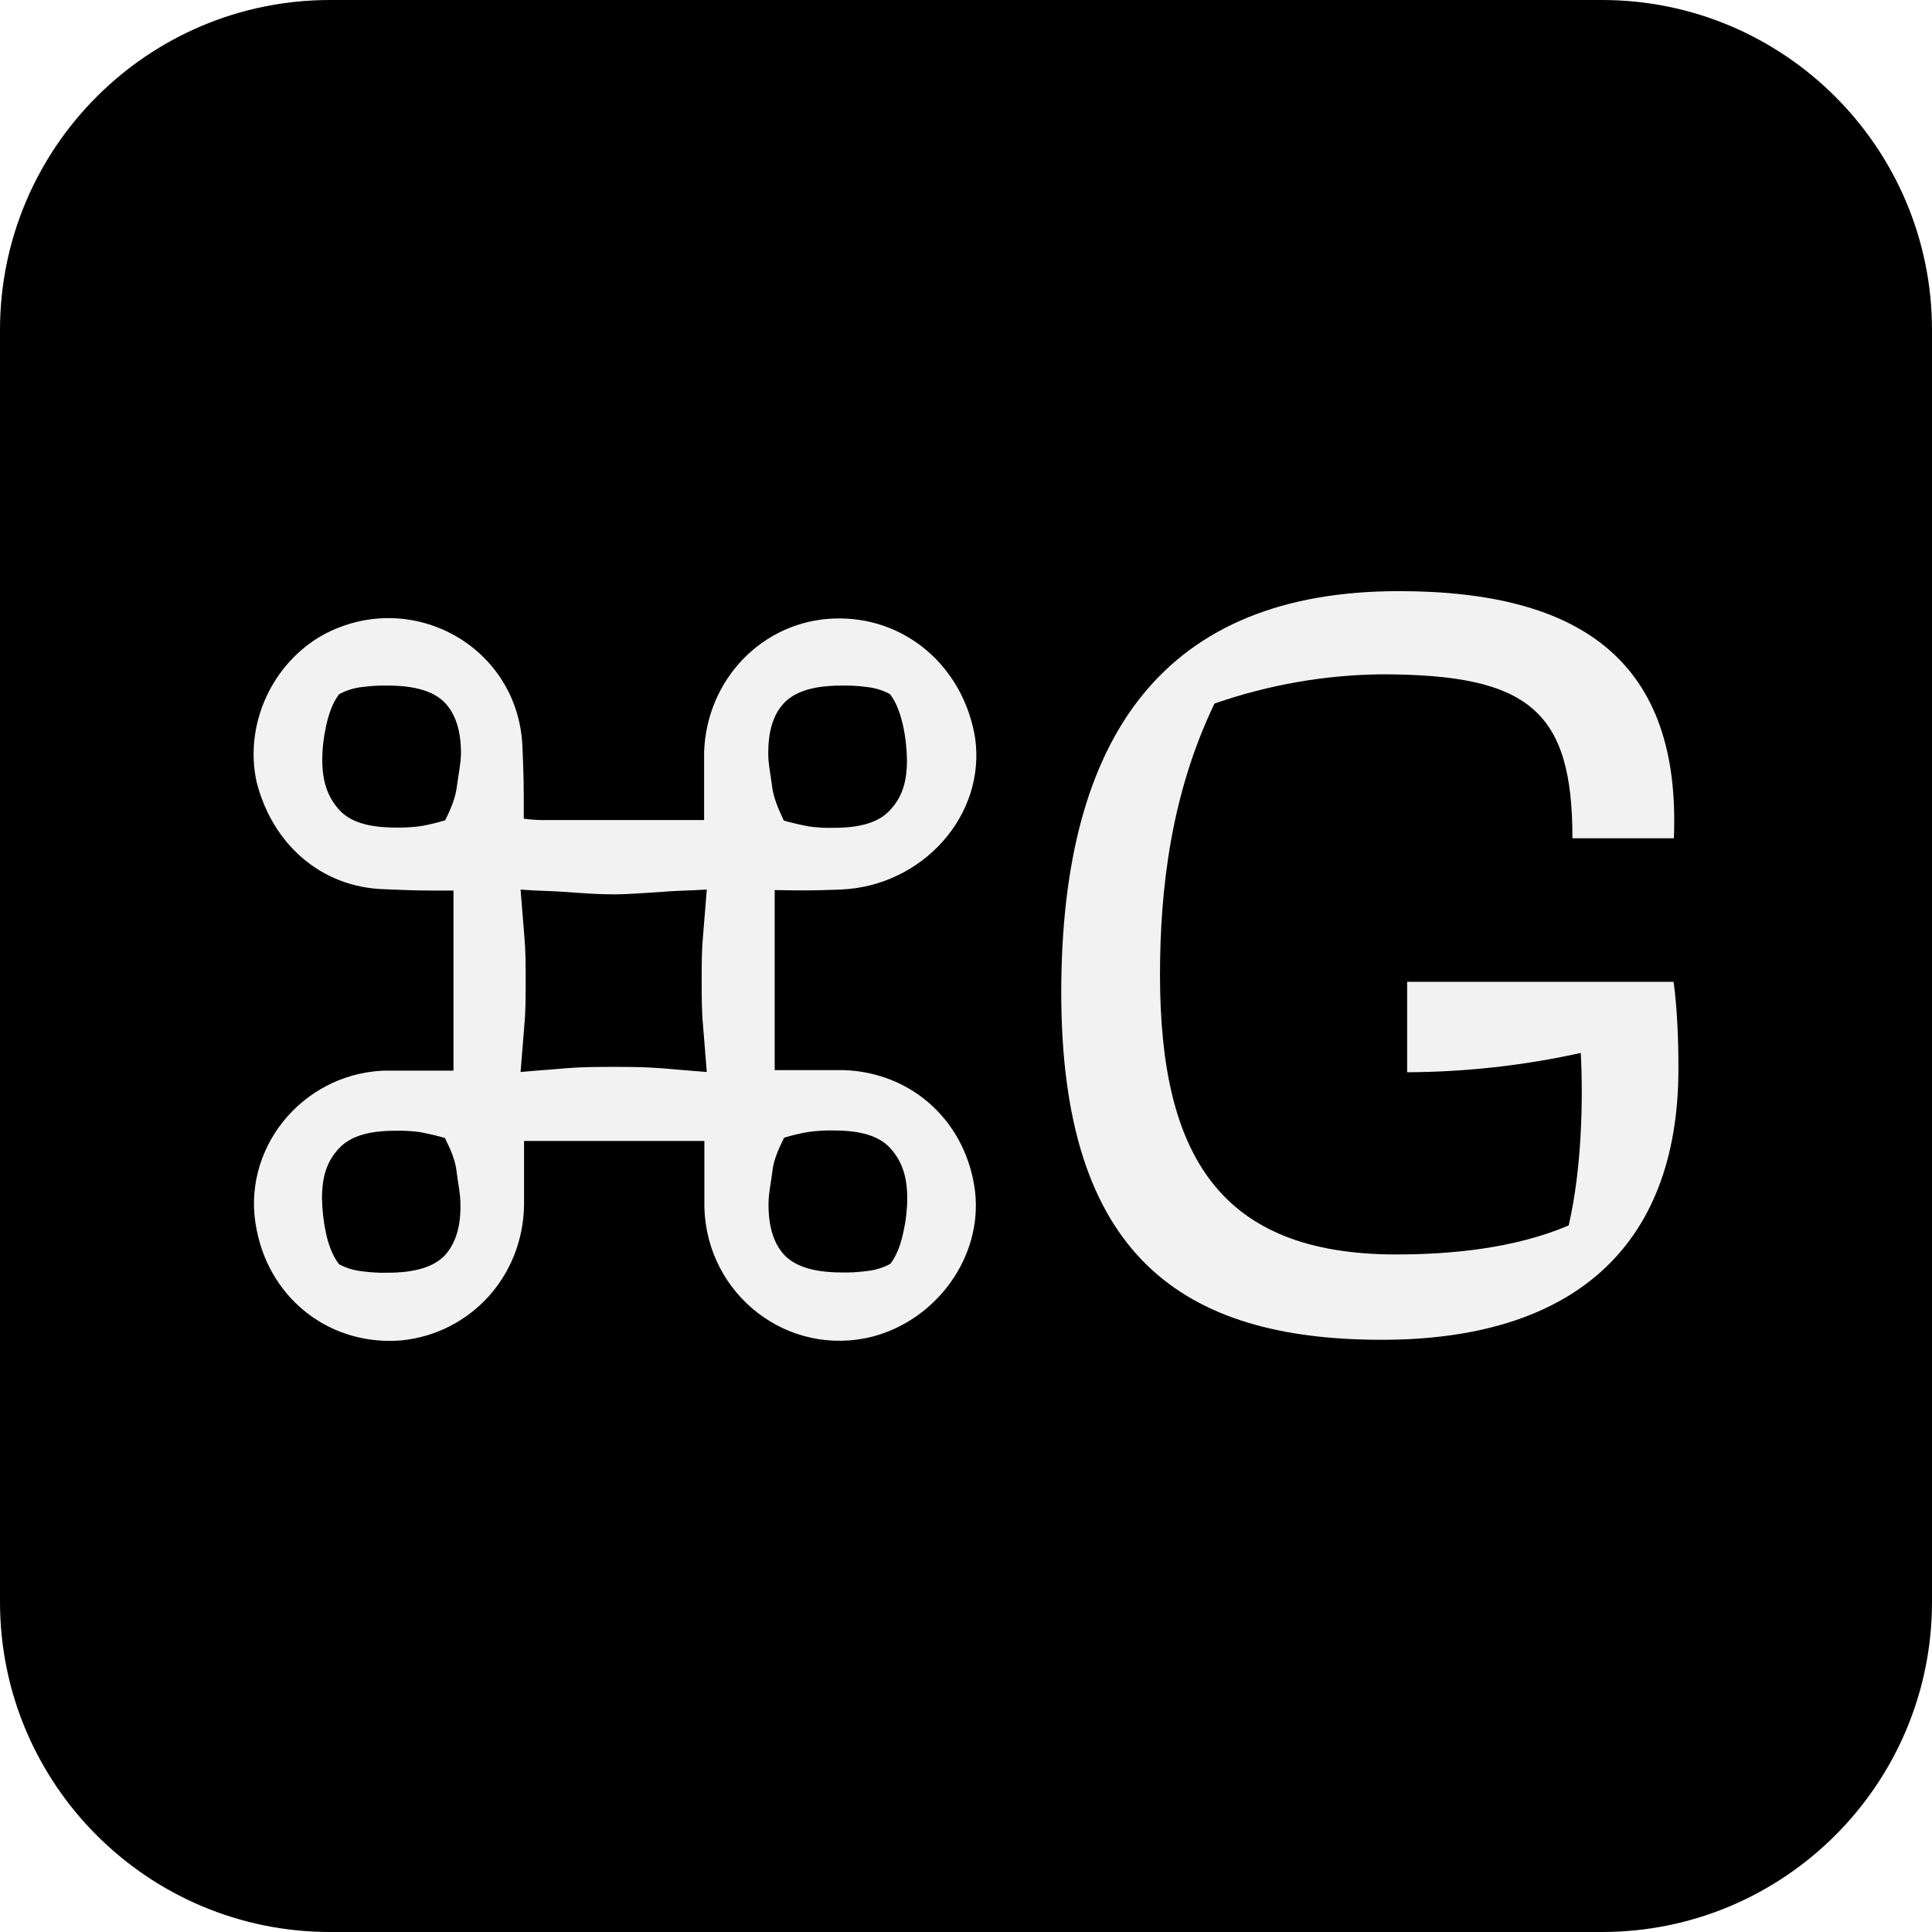
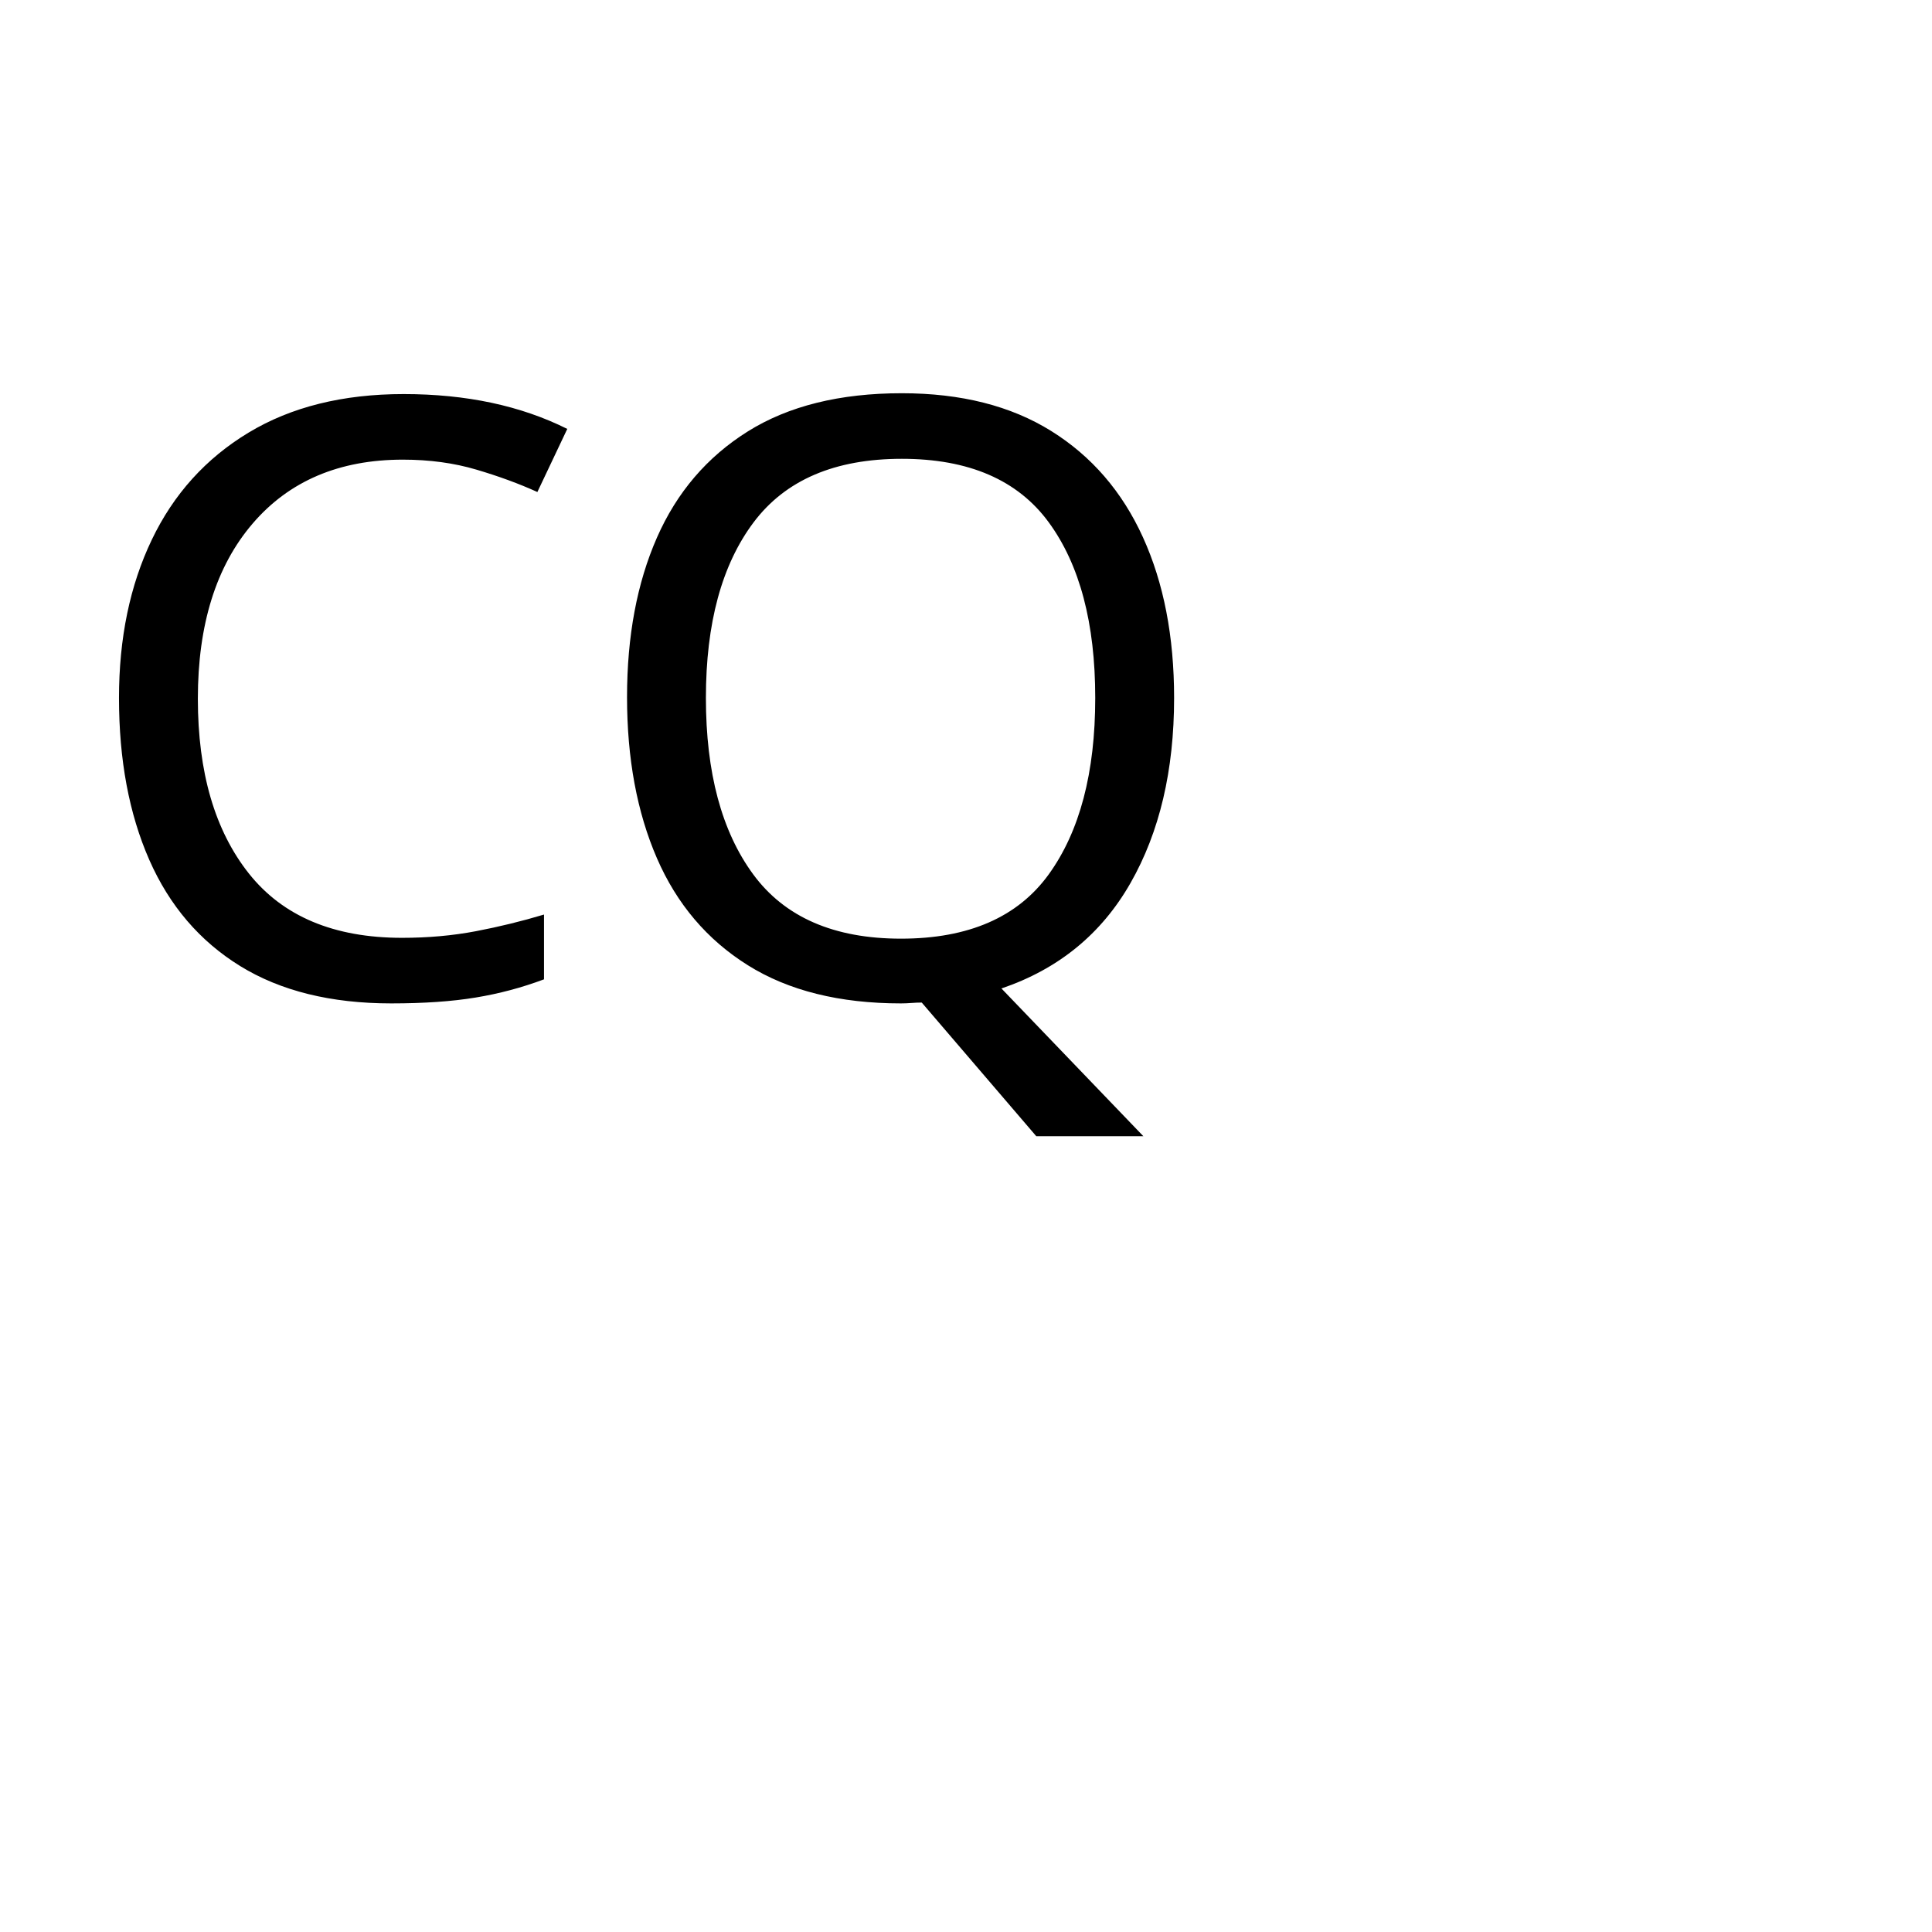
<svg xmlns="http://www.w3.org/2000/svg" version="1.1" id="Layer_1" x="0px" y="0px" viewBox="0 0 720 720" style="enable-background:new 0 0 720 720;" xml:space="preserve">
  <style type="text/css">
- 	.st0{fill:#F2F2F2;}
+ 	.st0{font-family:'MyriadPro-Regular';}
+ 	.st1{font-size:309.373px;}
</style>
-   <path d="M597,720H123C55.1,720,0,664.9,0,597V123C0,55.1,55.1,0,123,0H597c67.9,0,123,55.1,123,123V597C720,664.9,664.9,720,597,720  z" />
-   <g>
-     <path class="st0" d="M623.7,365.9h-99.3v33.7c21.7-0.1,43.5-2.5,64.7-7.2c0.9,16.6,0.5,42.7-4.5,64.3c-20.3,8.6-44,10.8-64.3,10.8   c-65.6,0-88-36.8-88-104.2c0-31.9,4.1-67.4,20.3-101.1c20.1-7,41.2-10.7,62.4-10.9c55.2,0,71,13.9,71,61.1h37.8   c2.7-65.6-34.2-92.1-102.5-92.1c-86.7,0-125.8,53-125.8,149.6c0,98.4,45.4,129.4,119.5,129.4c70.1,0,110.5-33.7,110.5-101.1   C625.5,387,625,375.3,623.7,365.9z" />
-     <path class="st0" d="M313.6,331.5c30.2-1.4,53.9-27.6,49.8-56.5c-4.4-26.7-26.2-45.4-52.5-44.5c-26.7,0.9-47.6,22.7-48.5,49.8v25.3   h-58.3c-2.9,0.1-6-0.1-8.9-0.5c0-12.4,0-15.1-0.5-26.7c-1.4-37.4-41.3-59.6-74.3-41.8C101.3,247.3,91,270,95.6,291.3   c5.8,23.1,24,39.6,48.1,40.1c11.1,0.5,13.8,0.5,25.3,0.5V399h-26.2c-30.7,1.4-53.4,29.8-47.1,59.6c5.3,26.2,28,43.2,54.2,40.9   c25.3-2.7,44.9-23.6,45.4-50.3v-24h67.2V450c0.9,32.5,31.1,56.1,62.7,48.1c24-6.3,40.9-29.8,38.2-53.9   c-3.1-25.8-23.1-44.5-48.9-45.4h-25.8v-67.1C300.7,331.9,302.5,331.9,313.6,331.5z M165.9,467.7c-4.1,4.4-11.1,6.6-21.4,6.6   c-3.1,0.1-6.3-0.1-9.3-0.5c-3.1-0.3-6.2-1.2-8.9-2.7c-2.7-3.6-4.1-8-4.9-12c-0.9-4.1-1.3-8.3-1.4-12.4c0-8,1.7-13.8,6.3-18.7   c4.1-4.4,10.7-6.6,20.9-6.6c3.1-0.1,6.3,0.1,9.3,0.5c3.1,0.6,6.3,1.3,9.3,2.2c2.2,4.4,4,8.5,4.4,12.9c0.5,4,1.4,8,1.4,12   C171.7,457,169.9,463.2,165.9,467.7z M170.3,292.8c-0.5,4.4-2.2,8.5-4.4,12.9c-3,0.9-6.2,1.7-9.3,2.2c-3.1,0.4-6.3,0.6-9.3,0.5   c-10.2,0-16.9-2.2-20.9-6.6c-4.4-4.9-6.3-10.7-6.3-18.7c0-4.1,0.5-8.4,1.4-12.4c0.9-4.1,2.2-8.5,4.9-12c2.8-1.5,5.8-2.4,8.9-2.7   c3.1-0.4,6.3-0.6,9.3-0.5c10.2,0,17.3,2.2,21.4,6.6c4,4.4,5.8,10.7,5.8,18.7C171.7,284.8,170.8,288.9,170.3,292.8L170.3,292.8z    M262,382.2l1.4,17.3c-5.8-0.5-11.6-0.9-16.9-1.4c-6.6-0.5-12.4-0.5-17.8-0.5s-11.6,0-17.8,0.5c-5.3,0.5-11.6,0.9-16.9,1.4   l1.4-17.3c0.5-5.3,0.5-10.7,0.5-16.9c0-5.8,0-11.1-0.5-16.5l-1.4-17.3c5.3,0.5,11.6,0.5,16.9,0.9c6.3,0.5,12.4,0.9,17.8,0.9   s11.1-0.5,17.8-0.9c5.3-0.5,11.1-0.5,16.9-0.9l-1.4,17.3c-0.5,5.3-0.5,10.7-0.5,16.5C261.5,371.5,261.5,376.9,262,382.2z    M292.2,424c3-0.9,6.2-1.7,9.4-2.2c3.1-0.4,6.3-0.6,9.3-0.5c10.2,0,16.9,2.2,20.9,6.6c4.4,4.9,6.3,10.7,6.3,18.7   c0,4.1-0.5,8.4-1.4,12.4c-0.9,4.1-2.2,8.5-4.9,12c-2.8,1.5-5.8,2.4-8.9,2.7c-3.1,0.4-6.3,0.6-9.3,0.5c-10.2,0-17.3-2.2-21.4-6.6   c-4-4.4-5.8-10.7-5.8-18.7c0-4.1,0.9-8,1.4-12C288.2,432.5,290,428.5,292.2,424z M287.7,292.8c-0.5-4.1-1.4-8-1.4-12   c0-8,1.7-14.3,5.8-18.7c4.1-4.4,11.1-6.6,21.4-6.6c3.1-0.1,6.3,0.1,9.3,0.5c3.1,0.3,6.2,1.2,8.9,2.7c2.7,3.6,4,8,4.9,12   c0.9,4.1,1.3,8.3,1.4,12.5c0,8-1.7,13.8-6.3,18.7c-4,4.4-10.7,6.6-20.9,6.6c-3.1,0.1-6.3-0.1-9.3-0.5c-3.1-0.6-6.3-1.3-9.4-2.2   C290,301.3,288.2,297.2,287.7,292.8L287.7,292.8z" />
-   </g>
+   <text transform="matrix(1 0 0 1 25.4688 370.8438)" class="st0 st1">CQ</text>
</svg>
